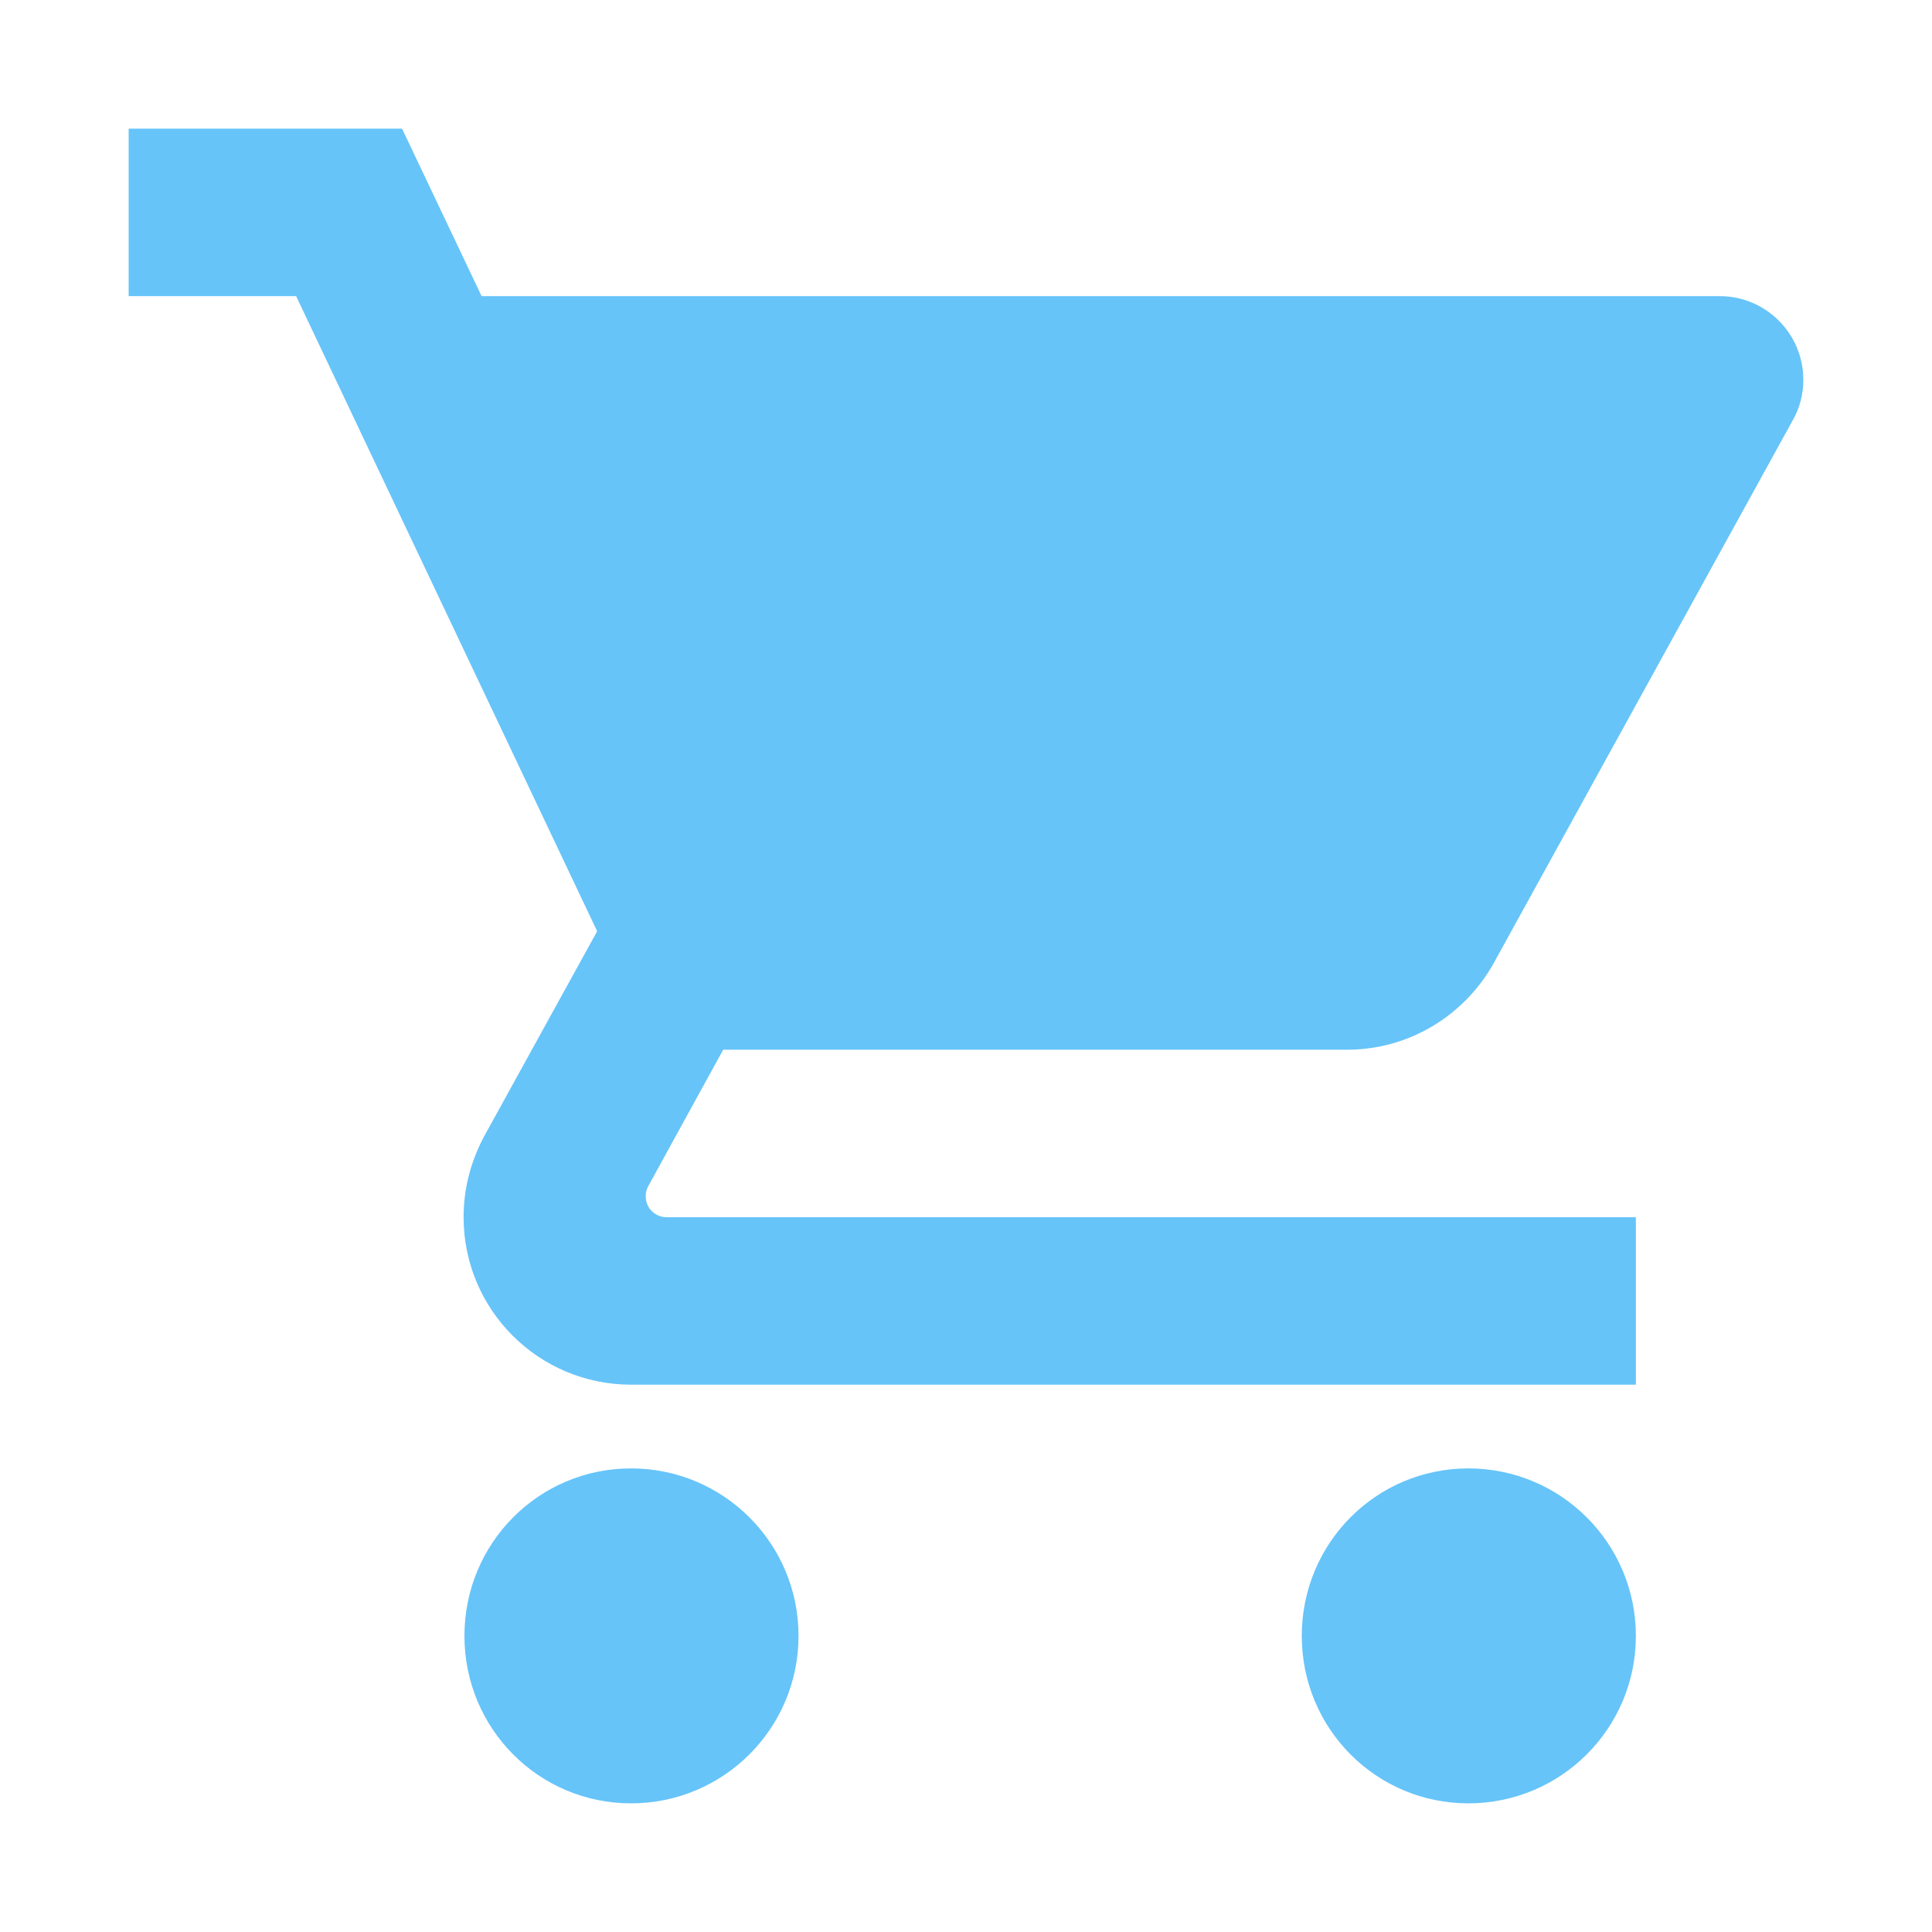
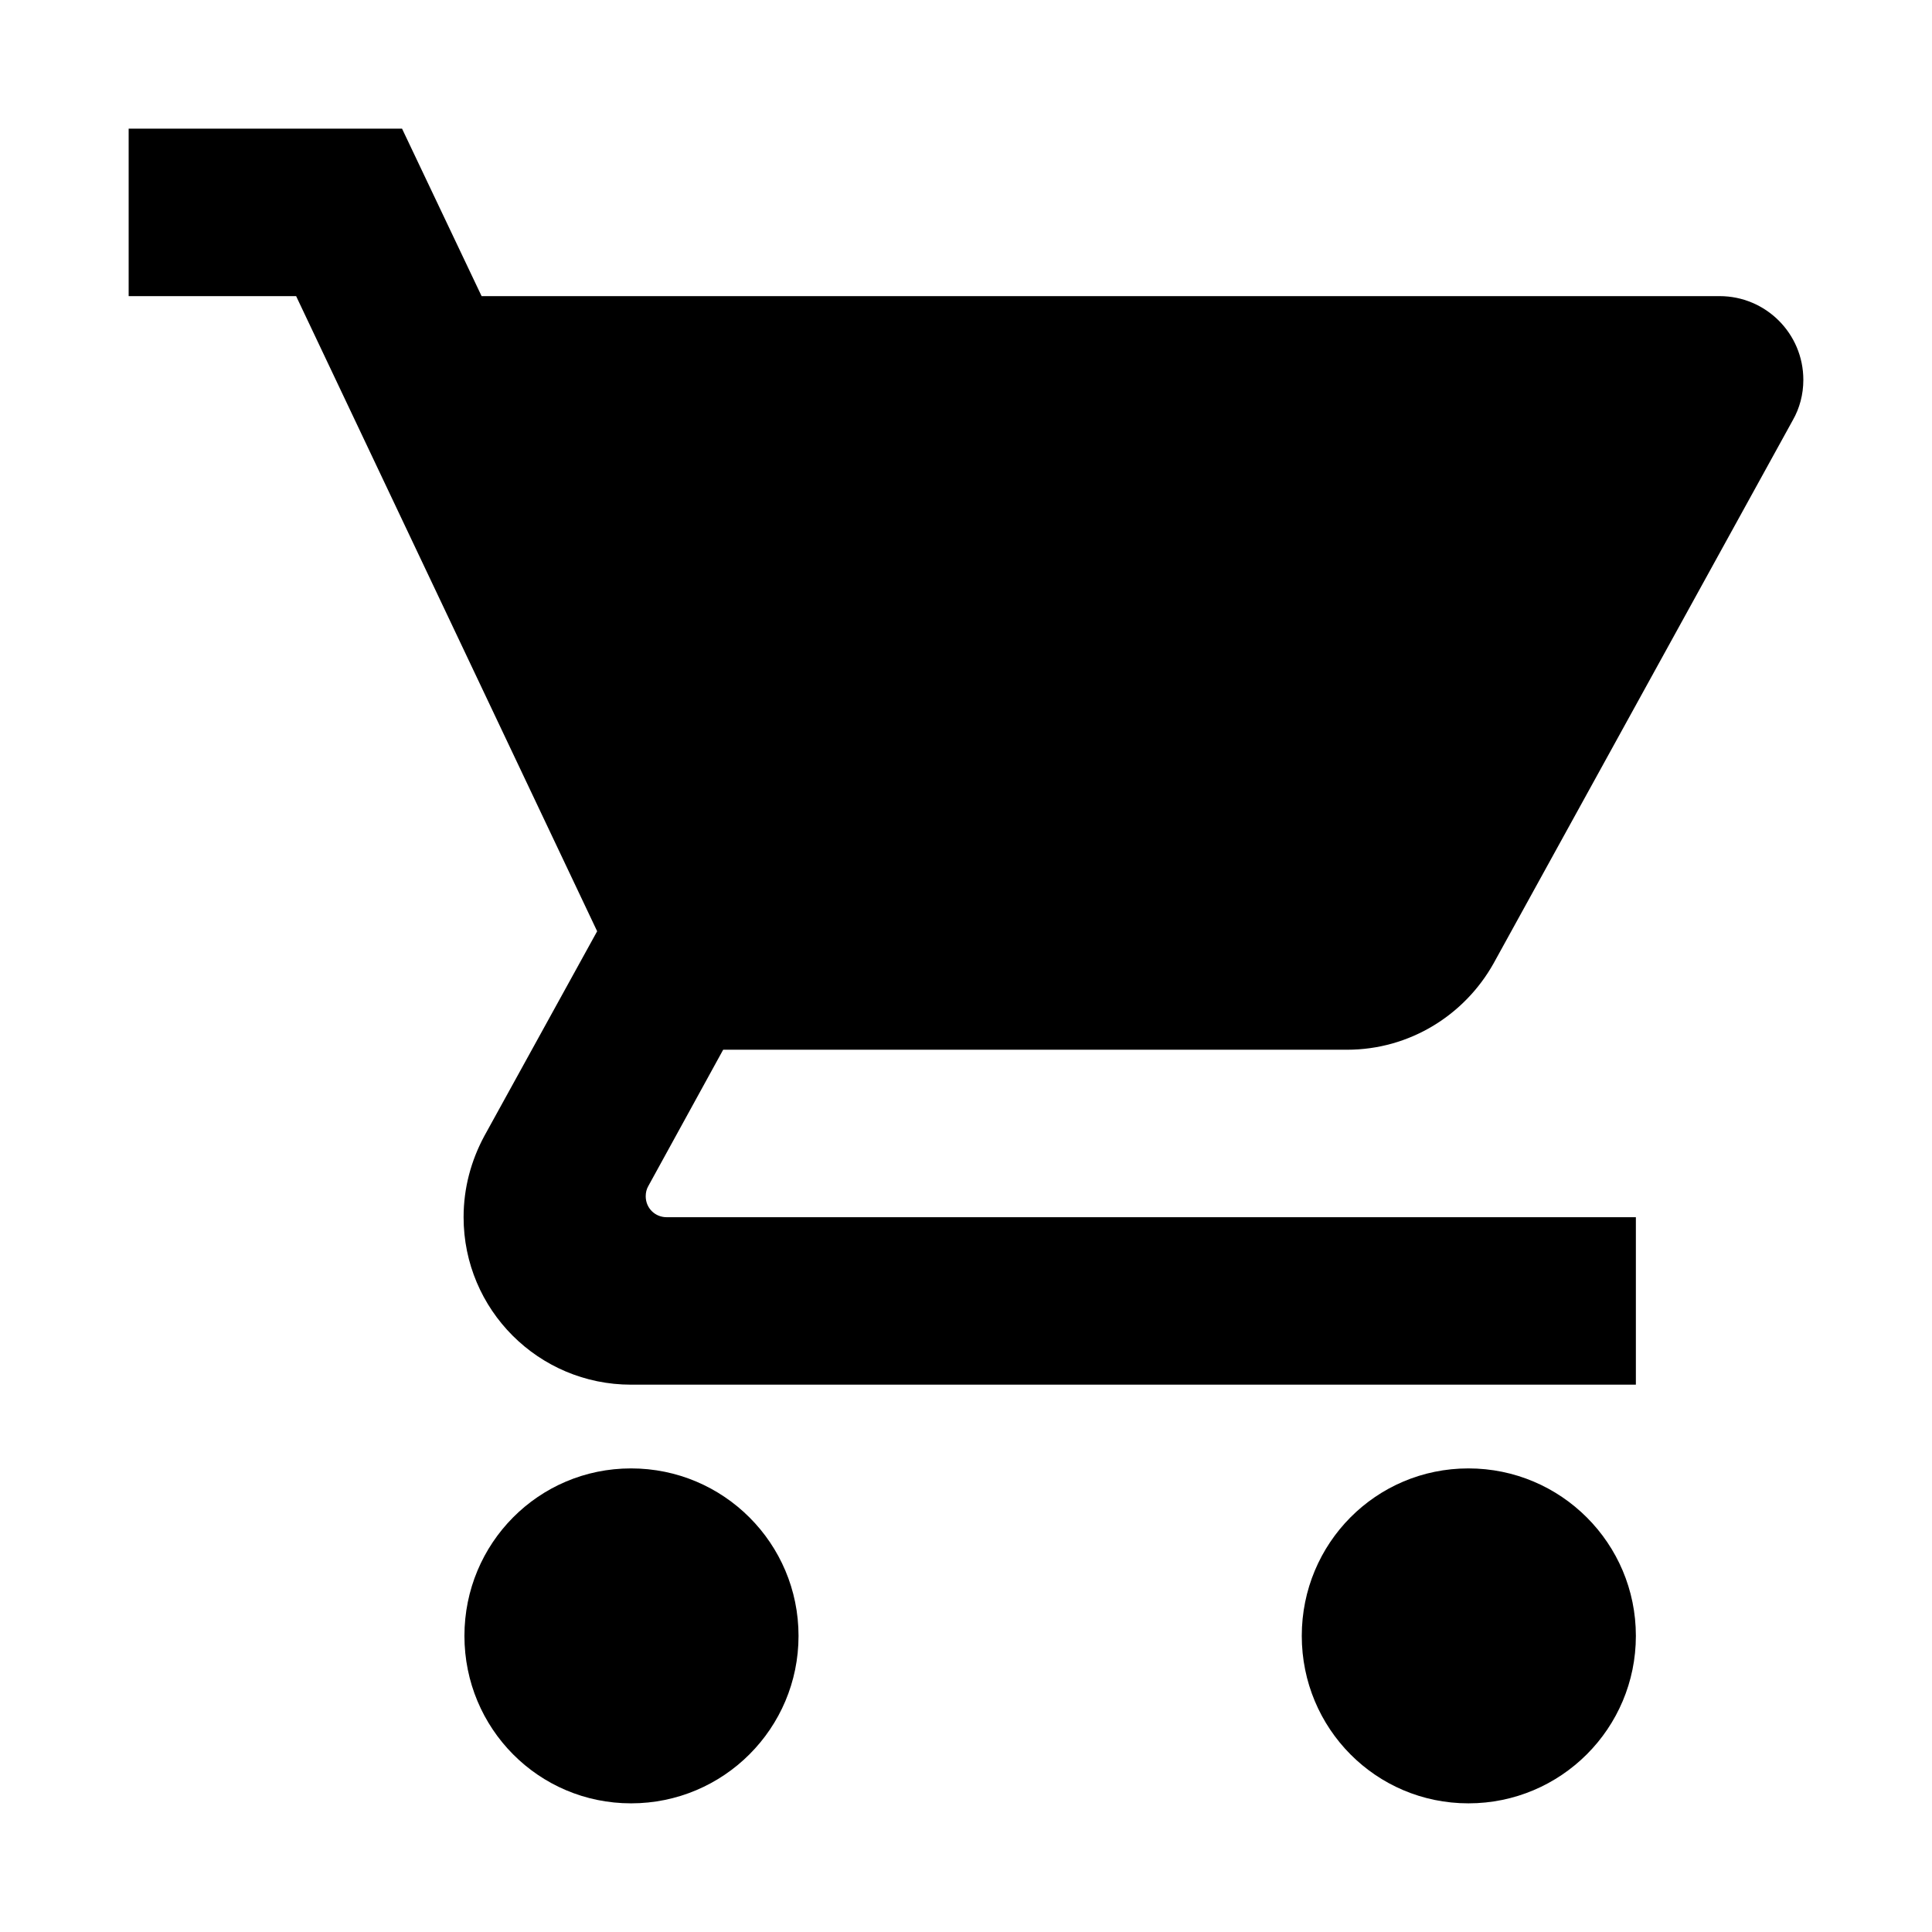
<svg xmlns="http://www.w3.org/2000/svg" t="1622182462384" class="icon" viewBox="0 0 1024 1024" version="1.1" p-id="6695" data-spm-anchor-id="a313x.7781069.0.i15" width="200" height="200">
  <defs>
    <style type="text/css" />
  </defs>
-   <path d="M334.476 778.285c-49.041 0-88.317 39.721-88.317 88.762 0 49.041 39.278 88.762 88.317 88.762s88.762-39.721 88.762-88.762C423.238 818.006 383.517 778.285 334.476 778.285zM68.191 68.191l0 88.762 88.762 0L316.502 493.582l-59.915 108.733c-6.879 12.87-10.874 27.295-10.874 42.827 0 49.041 39.721 88.762 88.762 88.762l532.571 0 0-88.762L353.338 645.142c-6.214 0-11.096-4.882-11.096-11.096 0-1.997 0.444-3.772 1.331-5.325l39.721-72.341 330.637 0c33.286 0 62.355-18.418 77.667-45.712l158.662-288.032c3.551-6.214 5.547-13.536 5.547-21.303 0-24.631-19.972-44.381-44.381-44.381L255.257 156.953l-42.162-88.762C213.094 68.191 68.191 68.191 68.191 68.191zM778.285 778.285c-49.041 0-88.317 39.721-88.317 88.762 0 49.041 39.278 88.762 88.317 88.762 49.041 0 88.762-39.721 88.762-88.762C867.046 818.006 827.326 778.285 778.285 778.285z" p-id="6696" fill="#66c4f9" />
+   <path d="M334.476 778.285c-49.041 0-88.317 39.721-88.317 88.762 0 49.041 39.278 88.762 88.317 88.762s88.762-39.721 88.762-88.762C423.238 818.006 383.517 778.285 334.476 778.285zM68.191 68.191l0 88.762 88.762 0L316.502 493.582l-59.915 108.733c-6.879 12.87-10.874 27.295-10.874 42.827 0 49.041 39.721 88.762 88.762 88.762l532.571 0 0-88.762L353.338 645.142c-6.214 0-11.096-4.882-11.096-11.096 0-1.997 0.444-3.772 1.331-5.325l39.721-72.341 330.637 0c33.286 0 62.355-18.418 77.667-45.712l158.662-288.032c3.551-6.214 5.547-13.536 5.547-21.303 0-24.631-19.972-44.381-44.381-44.381L255.257 156.953l-42.162-88.762C213.094 68.191 68.191 68.191 68.191 68.191zM778.285 778.285c-49.041 0-88.317 39.721-88.317 88.762 0 49.041 39.278 88.762 88.317 88.762 49.041 0 88.762-39.721 88.762-88.762C867.046 818.006 827.326 778.285 778.285 778.285z" p-id="6696" />
</svg>
